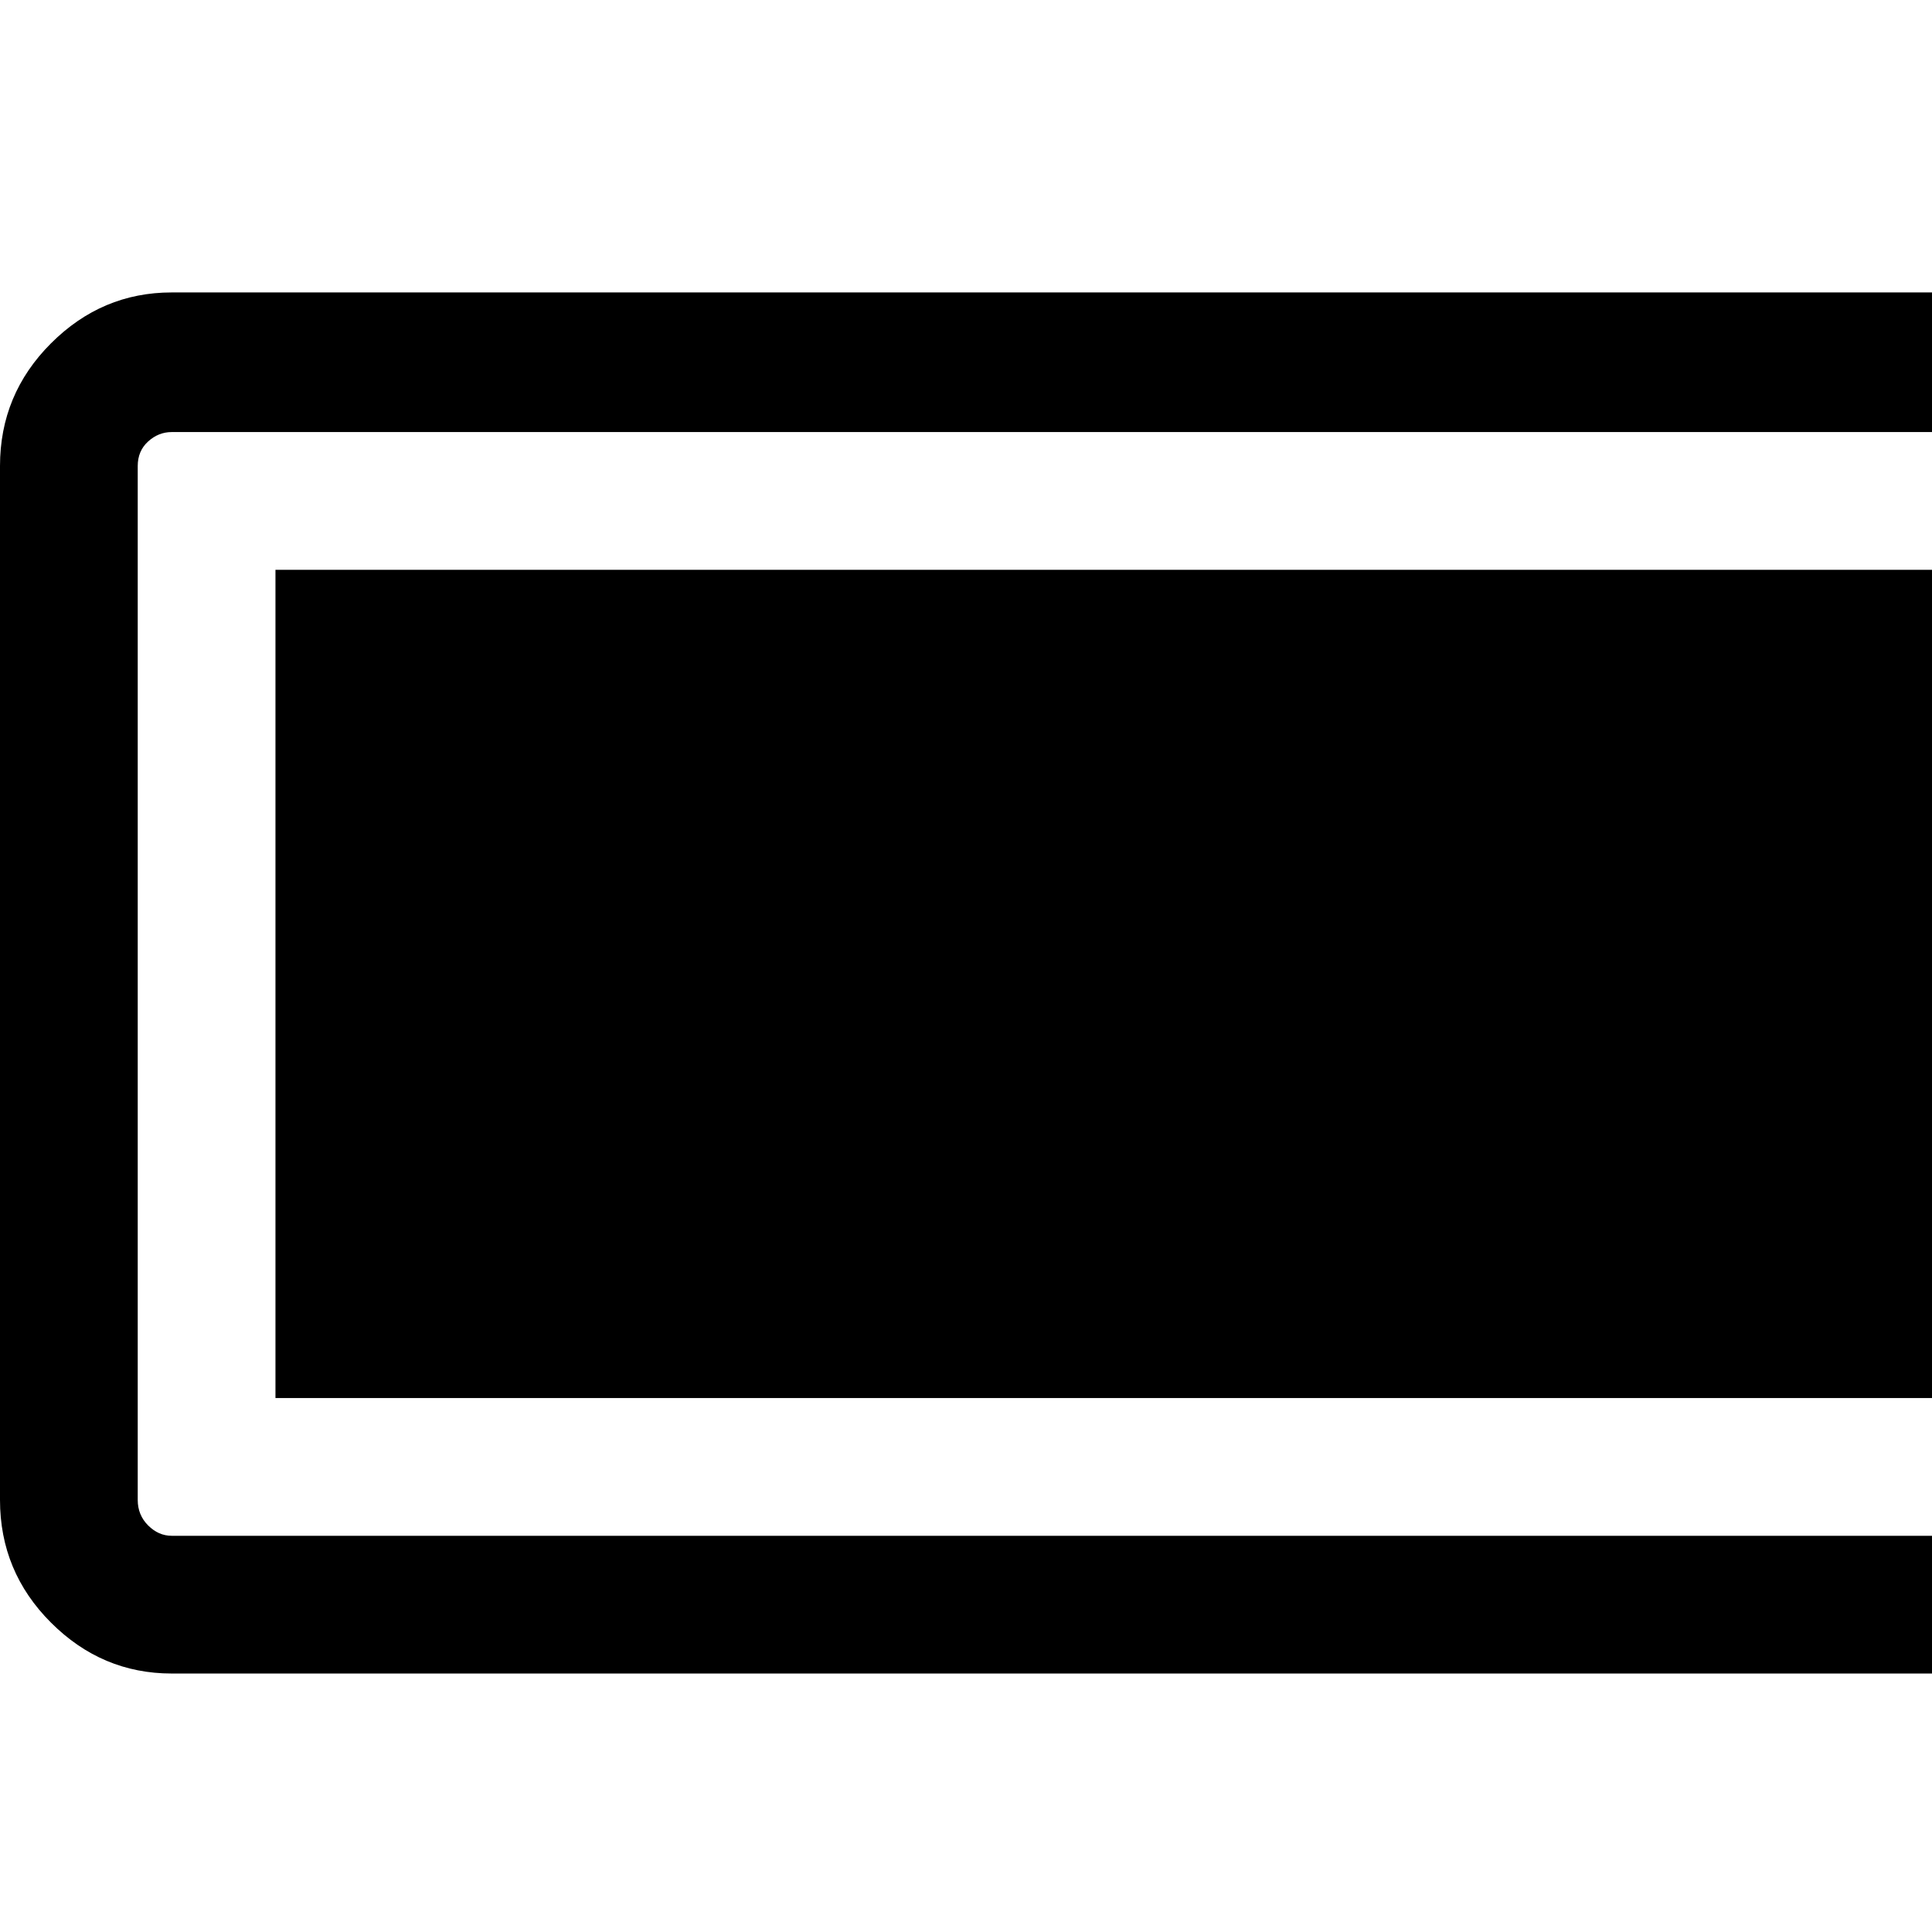
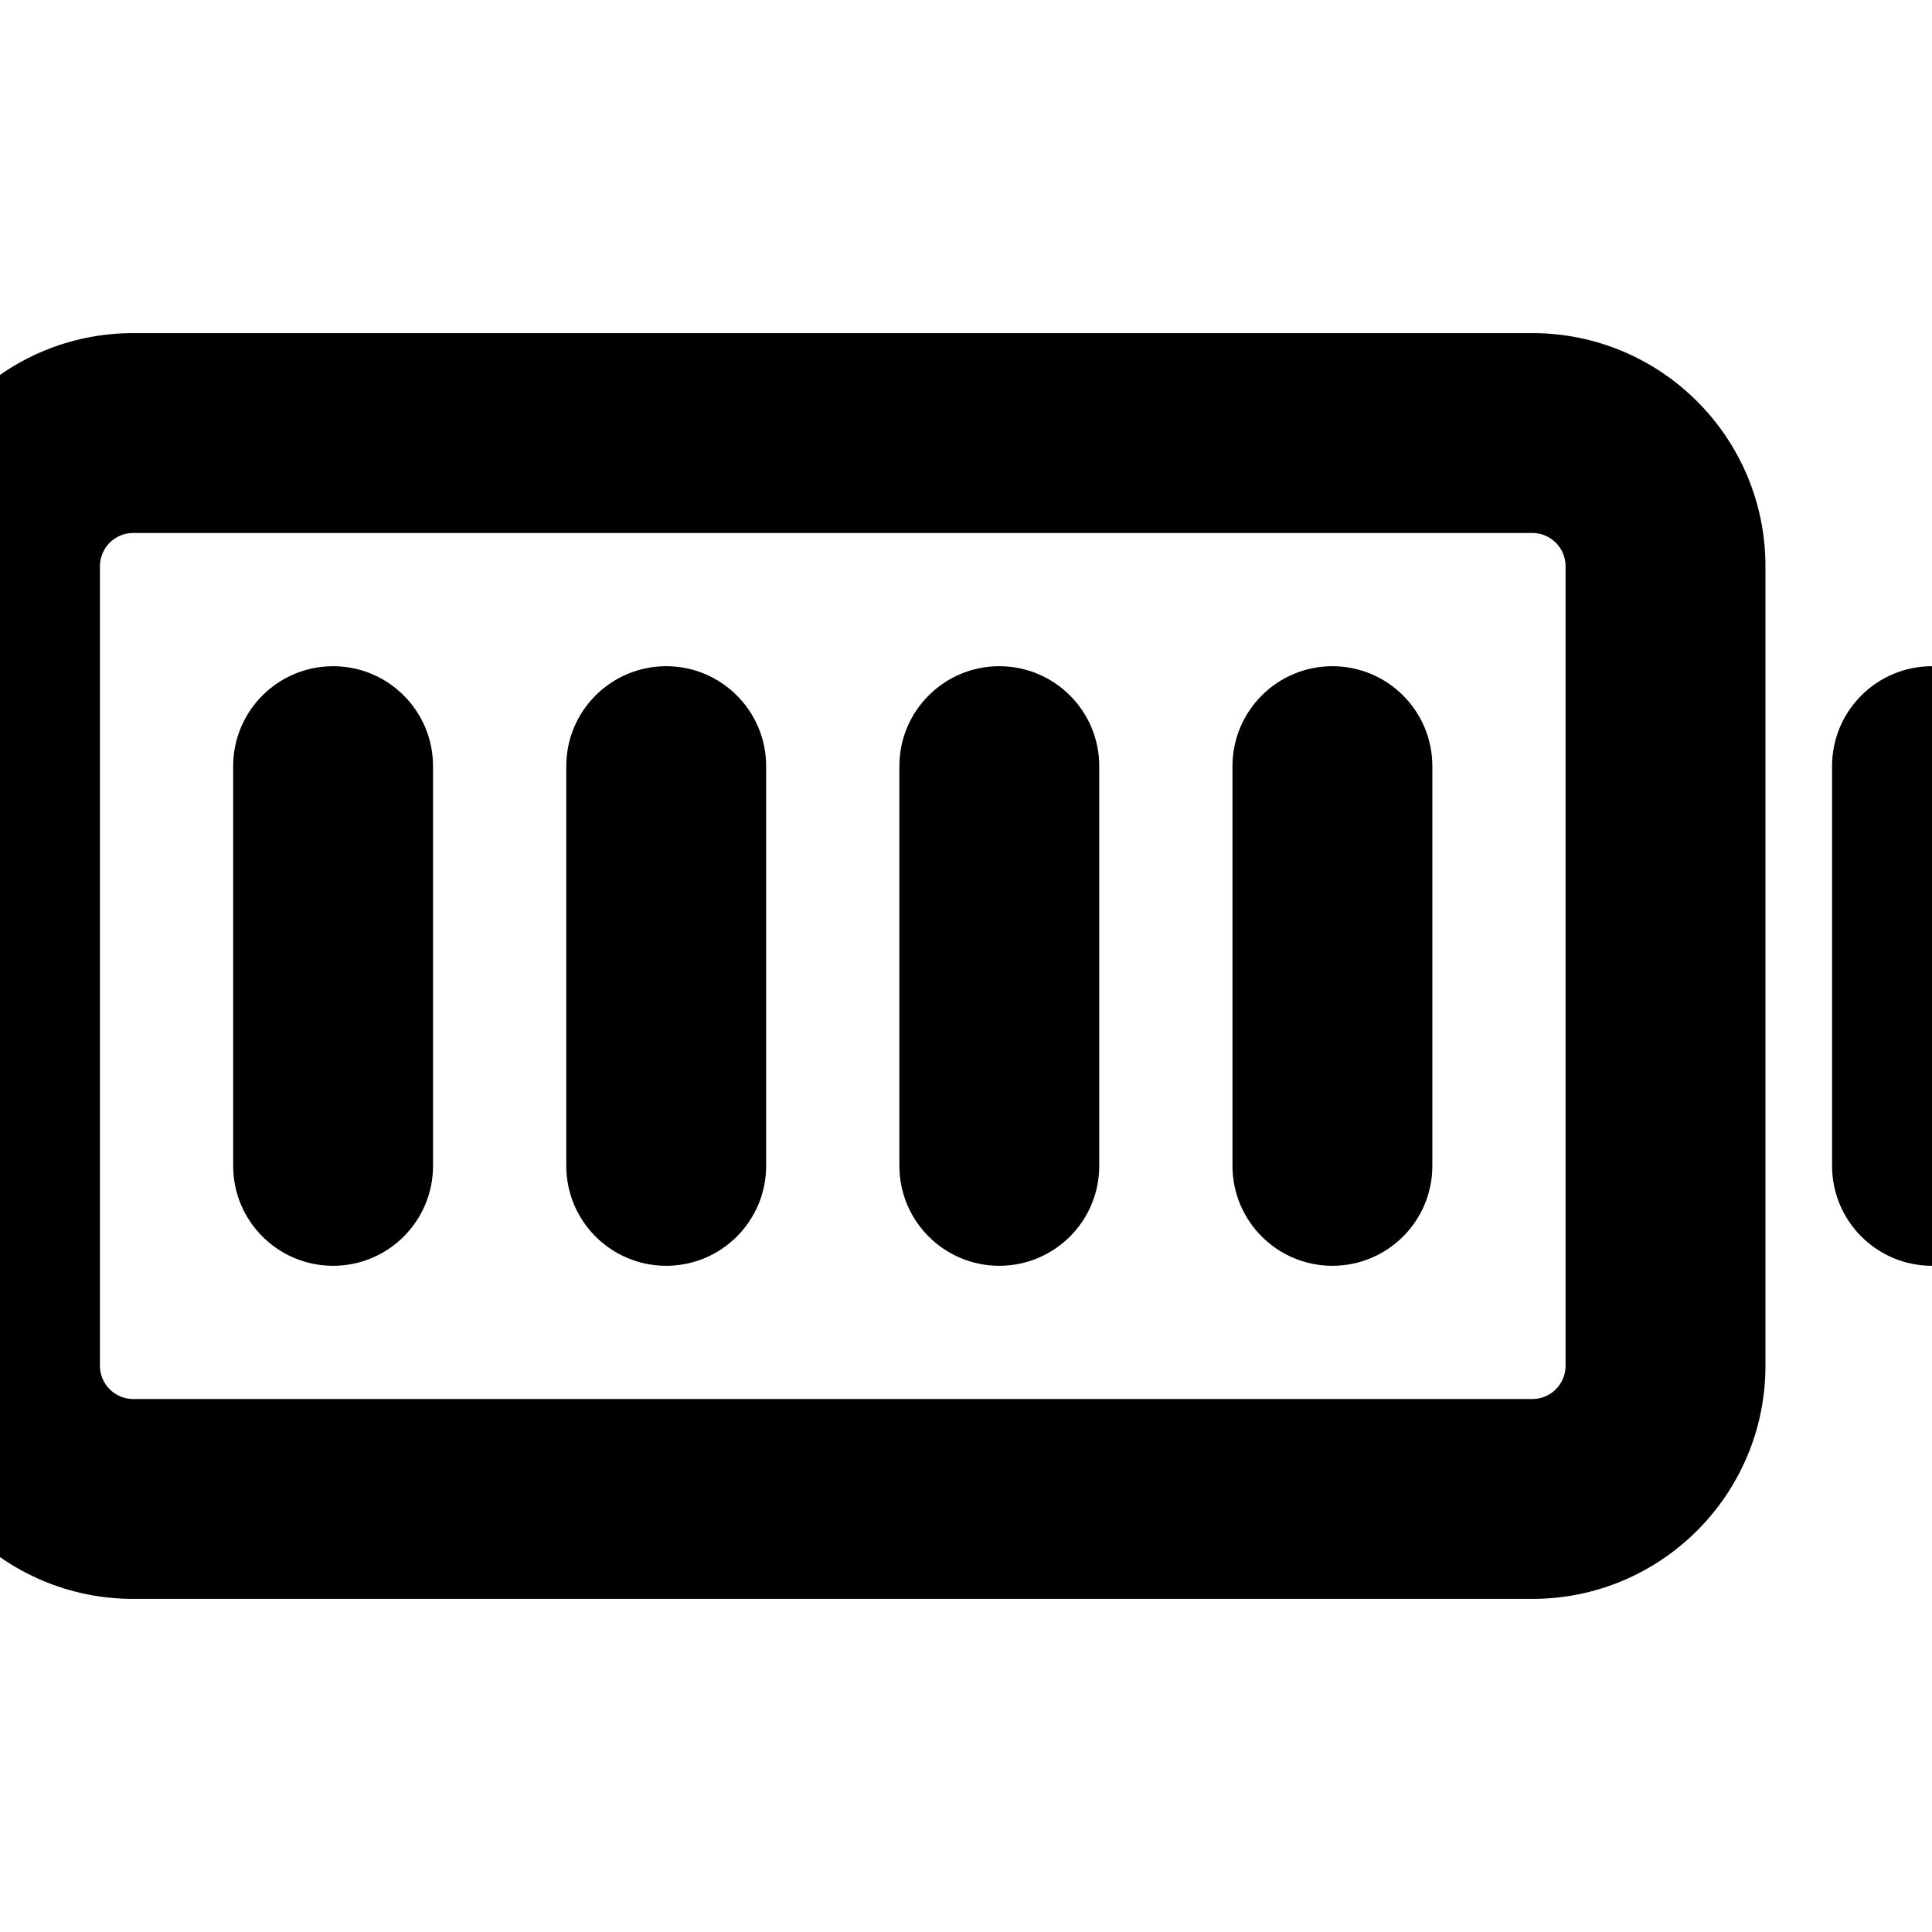
- <svg xmlns="http://www.w3.org/2000/svg" viewBox="0 0 1024 1024">
-   <g transform="translate(0 960) scale(1 -1)">
-     <path d="M1097 658L1097 219L146 219L146 658ZM1170 329L1243 329L1243 549L1170 549L1170 713Q1170 721 1165 726Q1160 731 1152 731L91 731Q84 731 78.5 726Q73 721 73 713L73 165Q73 157 78.5 151.5Q84 146 91 146L1152 146Q1160 146 1165 151.5Q1170 157 1170 165L1170 329ZM1317 549L1317 329Q1317 299 1295.5 277.5Q1274 256 1243 256L1243 165Q1243 127 1216.5 100Q1190 73 1152 73L91 73Q54 73 27 100Q0 127 0 165L0 713Q0 751 27 778Q54 805 91 805L1152 805Q1190 805 1216.5 778Q1243 751 1243 713L1243 622Q1274 622 1295.5 600.5Q1317 579 1317 549Z" />
-   </g>
+ <svg xmlns="http://www.w3.org/2000/svg" viewBox="12 12 232 232">
+   <path d="M196,52H28A28,28,0,0,0,0,80v96a28,28,0,0,0,28,28H196a28,28,0,0,0,28-28V80A28,28,0,0,0,196,52Zm4,124a4,4,0,0,1-4,4H28a4,4,0,0,1-4-4V80a4,4,0,0,1,4-4H196a4,4,0,0,1,4,4Zm-16-72v48a12,12,0,0,1-24,0V104a12,12,0,0,1,24,0Zm-40,0v48a12,12,0,0,1-24,0V104a12,12,0,0,1,24,0Zm-40,0v48a12,12,0,0,1-24,0V104a12,12,0,0,1,24,0Zm-40,0v48a12,12,0,0,1-24,0V104a12,12,0,0,1,24,0Zm192,0v48a12,12,0,0,1-24,0V104a12,12,0,0,1,24,0Z" />
</svg>
